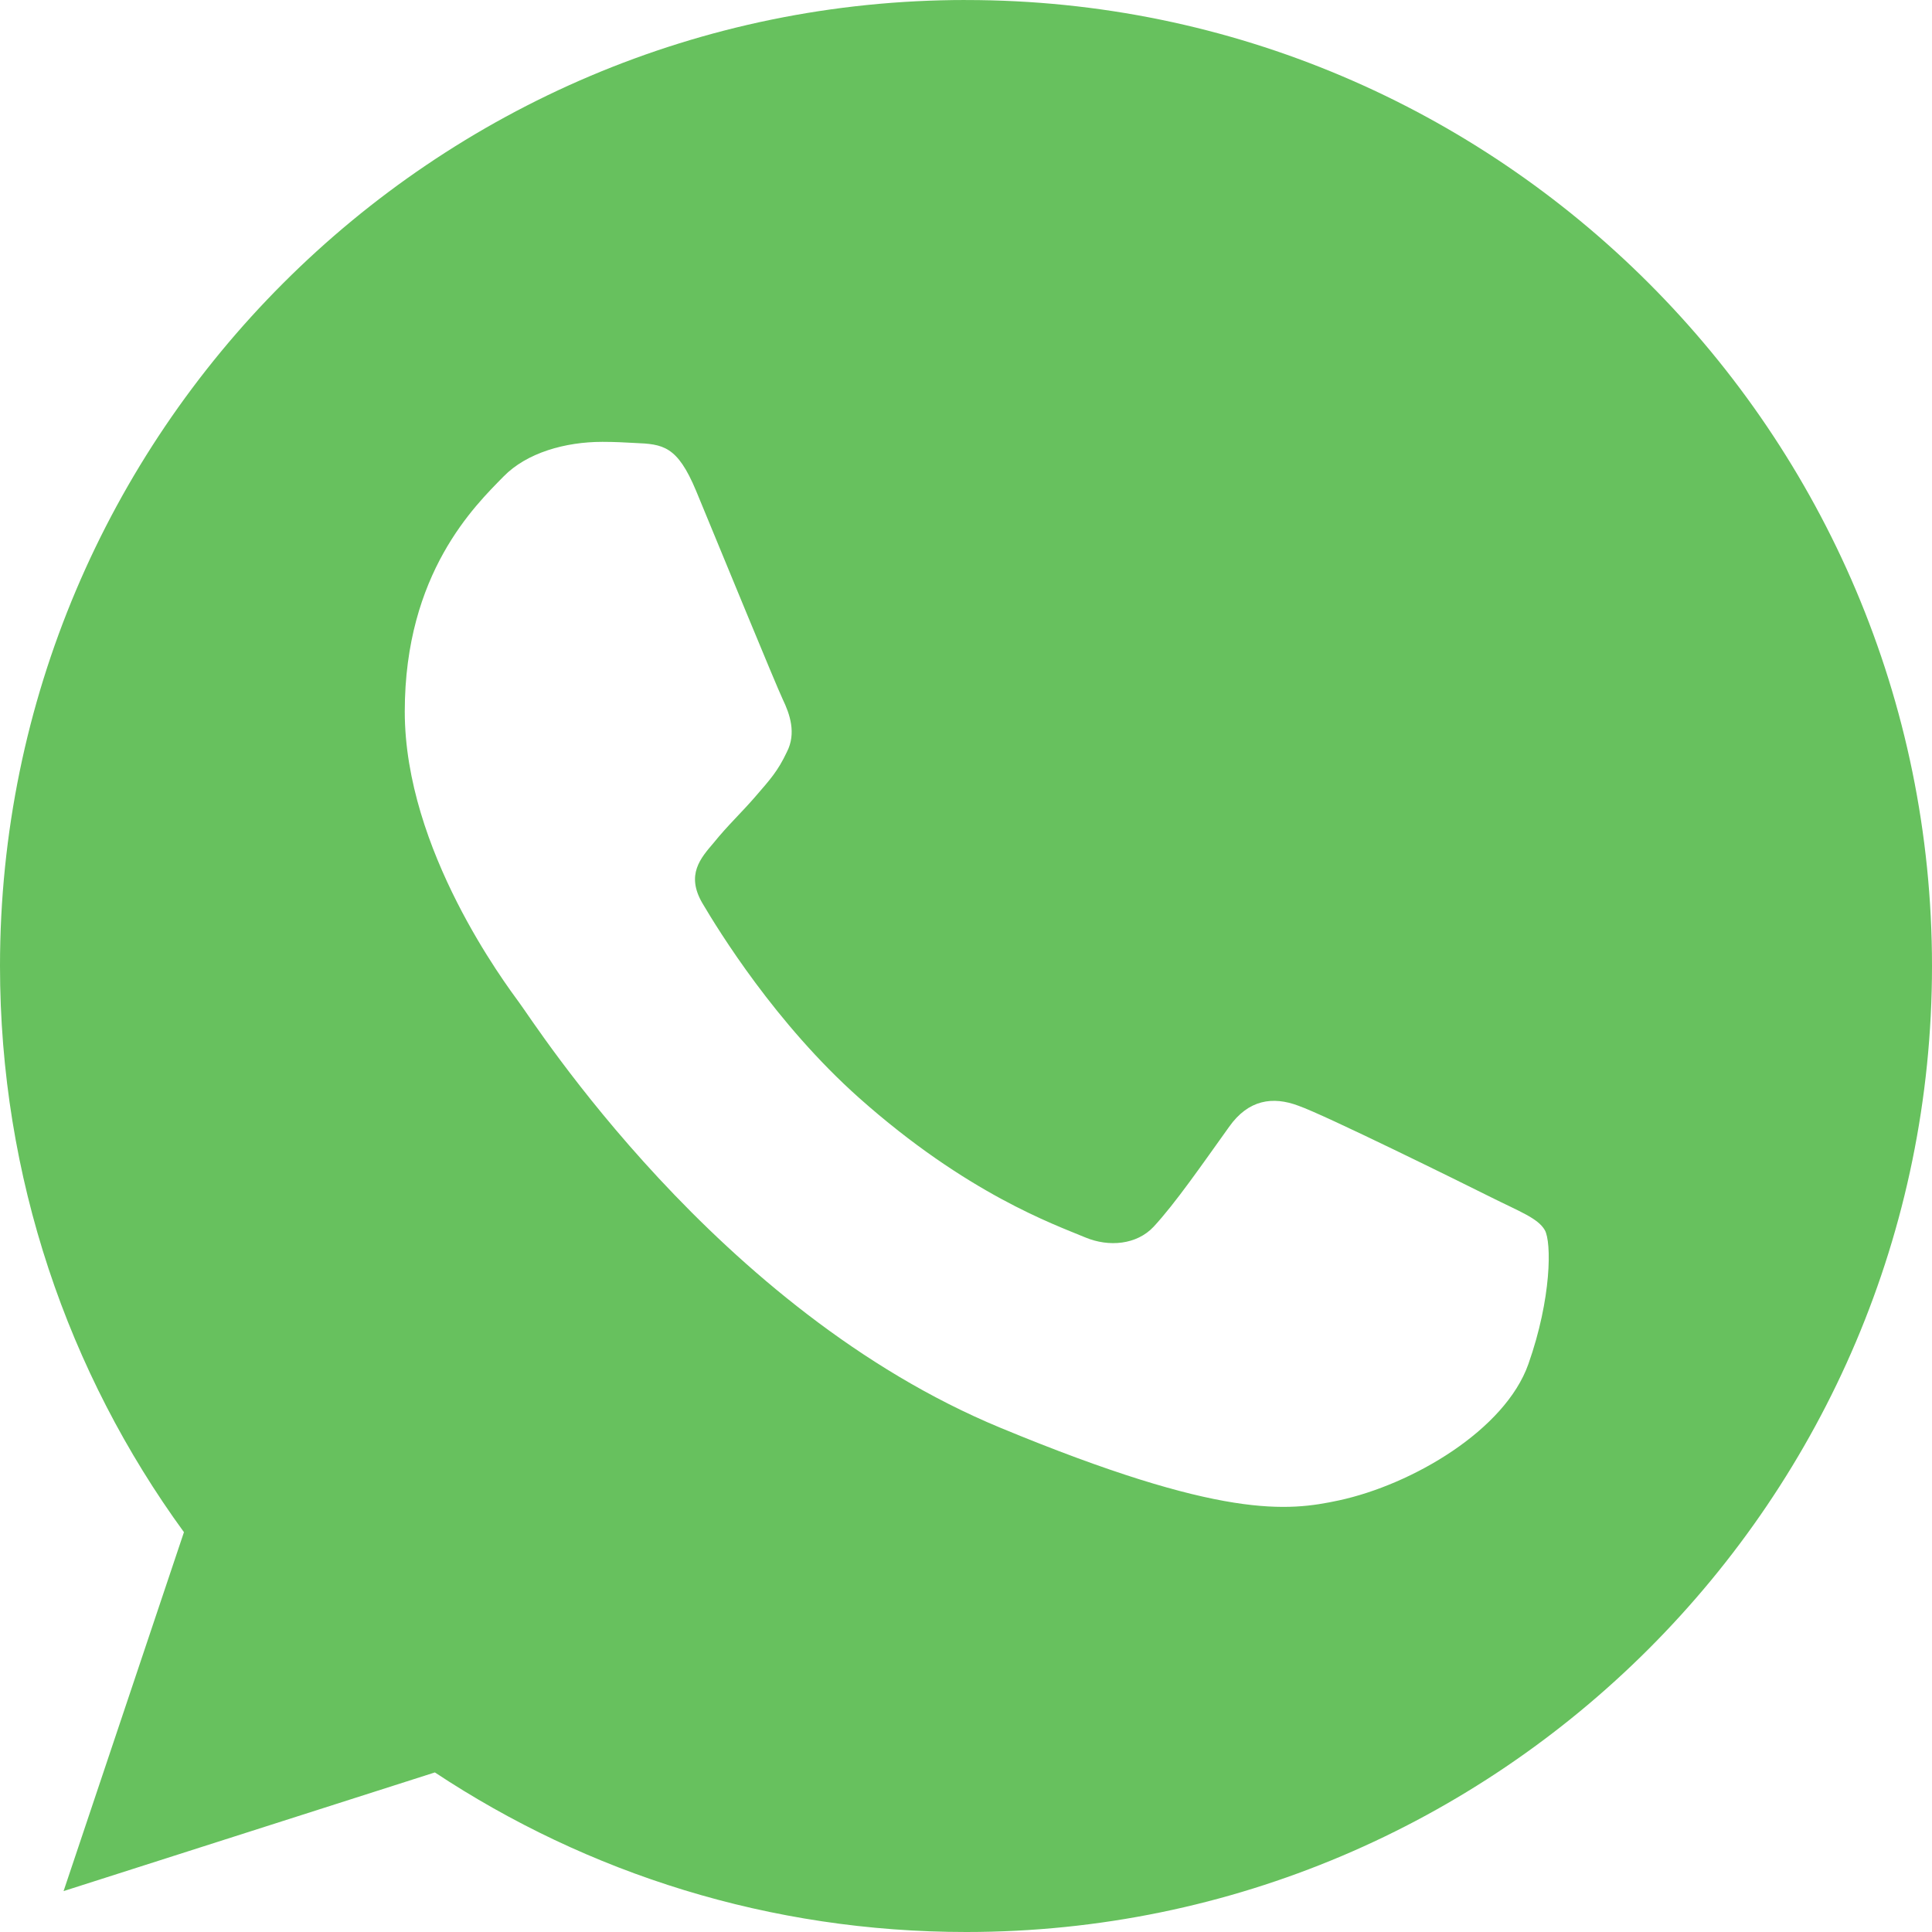
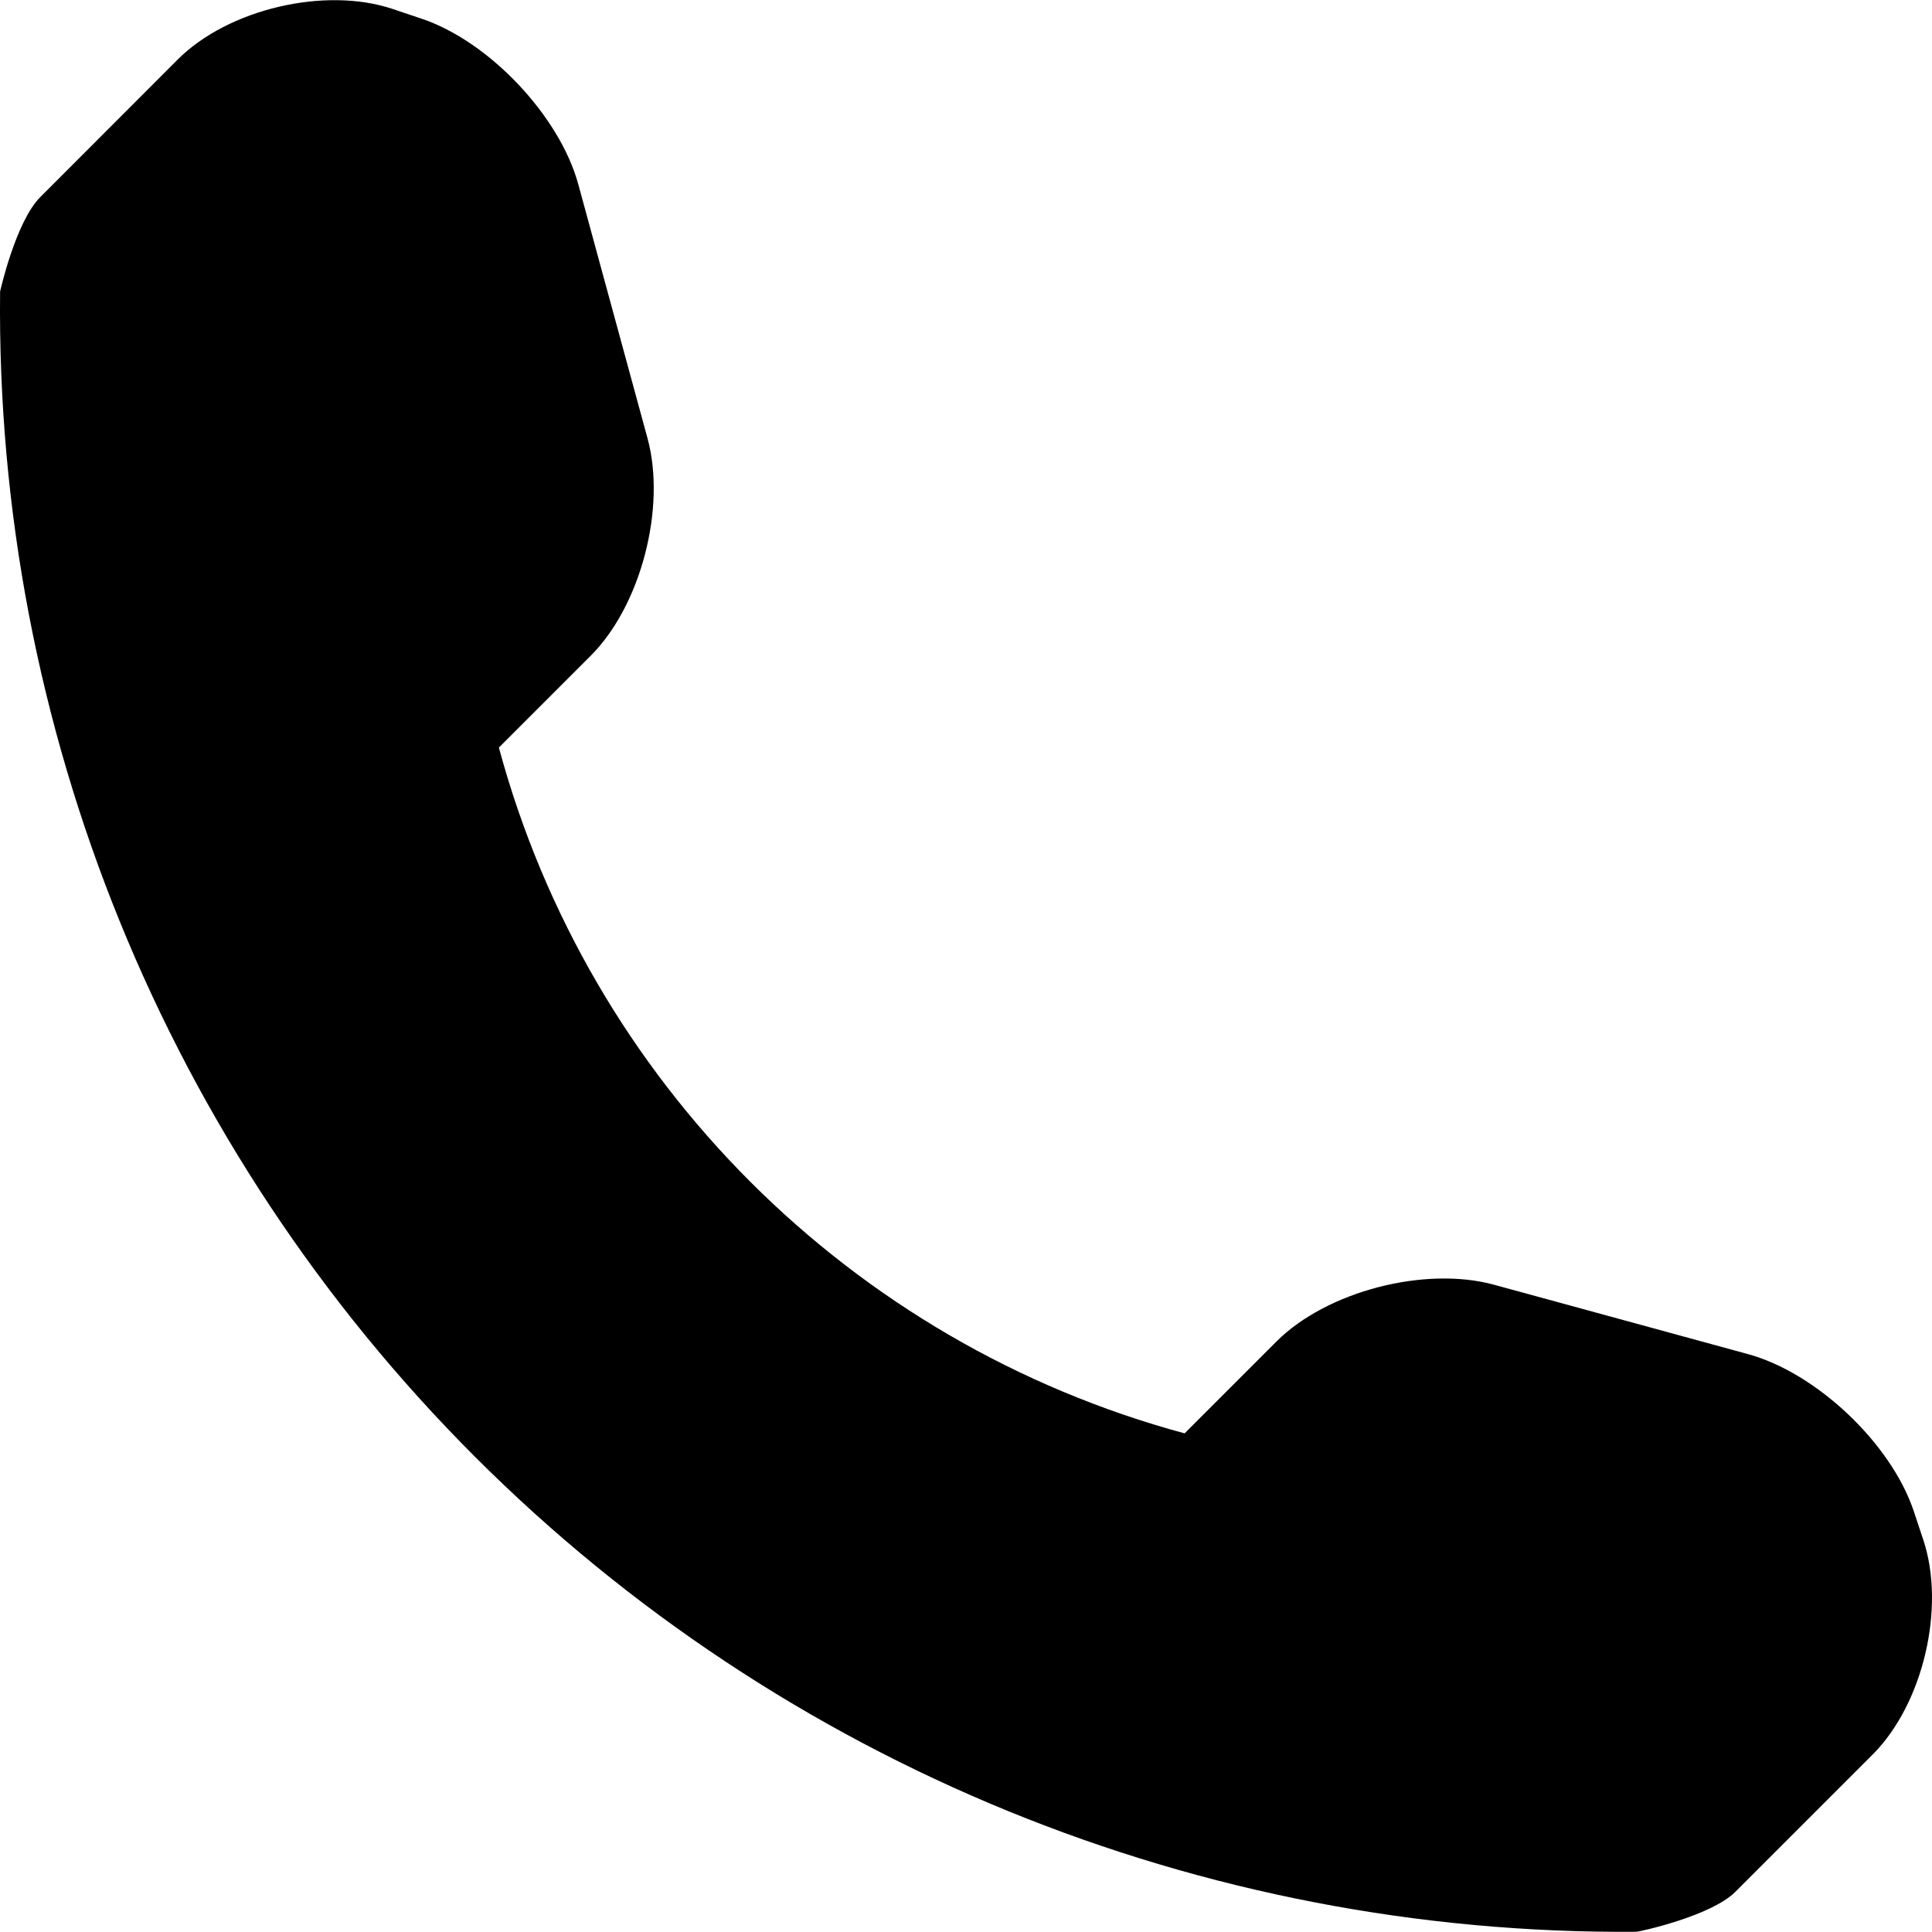
- <svg xmlns="http://www.w3.org/2000/svg" enable-background="new 0 0 128 128" id="Social_Icons" version="1.1" viewBox="0 0 128 128" xml:space="preserve">
-   <g id="_x36__stroke">
-     <g id="WhatsApp">
-       <rect clip-rule="evenodd" fill="none" fill-rule="evenodd" height="128" width="128" />
-       <path clip-rule="evenodd" d="M46.114,32.509    c-1.241-2.972-2.182-3.085-4.062-3.161c-0.64-0.037-1.353-0.074-2.144-0.074c-2.446,0-5.003,0.715-6.546,2.295    c-1.88,1.919-6.545,6.396-6.545,15.576c0,9.181,6.695,18.06,7.598,19.303c0.941,1.24,13.053,20.354,31.86,28.144    c14.707,6.095,19.071,5.53,22.418,4.816c4.89-1.053,11.021-4.667,12.564-9.03c1.542-4.365,1.542-8.09,1.09-8.88    c-0.451-0.79-1.693-1.24-3.573-2.182c-1.88-0.941-11.021-5.456-12.751-6.058c-1.693-0.639-3.31-0.413-4.588,1.393    c-1.806,2.521-3.573,5.08-5.003,6.622c-1.128,1.204-2.972,1.355-4.514,0.715c-2.069-0.864-7.861-2.898-15.008-9.256    c-5.53-4.928-9.291-11.06-10.381-12.904c-1.091-1.881-0.113-2.973,0.752-3.988c0.941-1.167,1.843-1.994,2.783-3.086    c0.941-1.091,1.467-1.655,2.069-2.935c0.64-1.241,0.188-2.521-0.263-3.462C51.418,45.414,47.657,36.233,46.114,32.509z M63.981,0    C28.699,0,0,28.707,0,63.999c0,13.996,4.514,26.977,12.187,37.512L4.212,125.29l24.6-7.862C38.93,124.125,51.004,128,64.019,128    C99.301,128,128,99.291,128,64.001c0-35.292-28.699-63.999-63.981-63.999h-0.037V0z" fill="#67C15E" fill-rule="evenodd" id="WhatsApp_1_" />
-     </g>
+ <svg xmlns="http://www.w3.org/2000/svg" version="1.1" id="Capa_1" x="0px" y="0px" width="477.156px" height="477.156px" viewBox="0 0 477.156 477.156" style="enable-background:new 0 0 477.156 477.156;" xml:space="preserve">
+   <g>
+     <path d="M475.009,380.316l-2.375-7.156c-5.625-16.719-24.062-34.156-41-38.75l-62.688-17.125c-17-4.625-41.25,1.594-53.688,14.031   l-22.688,22.688c-82.453-22.28-147.109-86.938-169.359-169.375L145.9,161.94c12.438-12.438,18.656-36.656,14.031-53.656   l-17.094-62.719c-4.625-16.969-22.094-35.406-38.781-40.969L96.9,2.19c-16.719-5.563-40.563,0.063-53,12.5L9.962,48.659   C3.899,54.69,0.024,71.94,0.024,72.003c-1.187,107.75,41.063,211.562,117.281,287.781   c76.031,76.031,179.454,118.219,286.891,117.313c0.562,0,18.312-3.813,24.375-9.845l33.938-33.938   C474.946,420.878,480.571,397.035,475.009,380.316z" />
  </g>
</svg>
